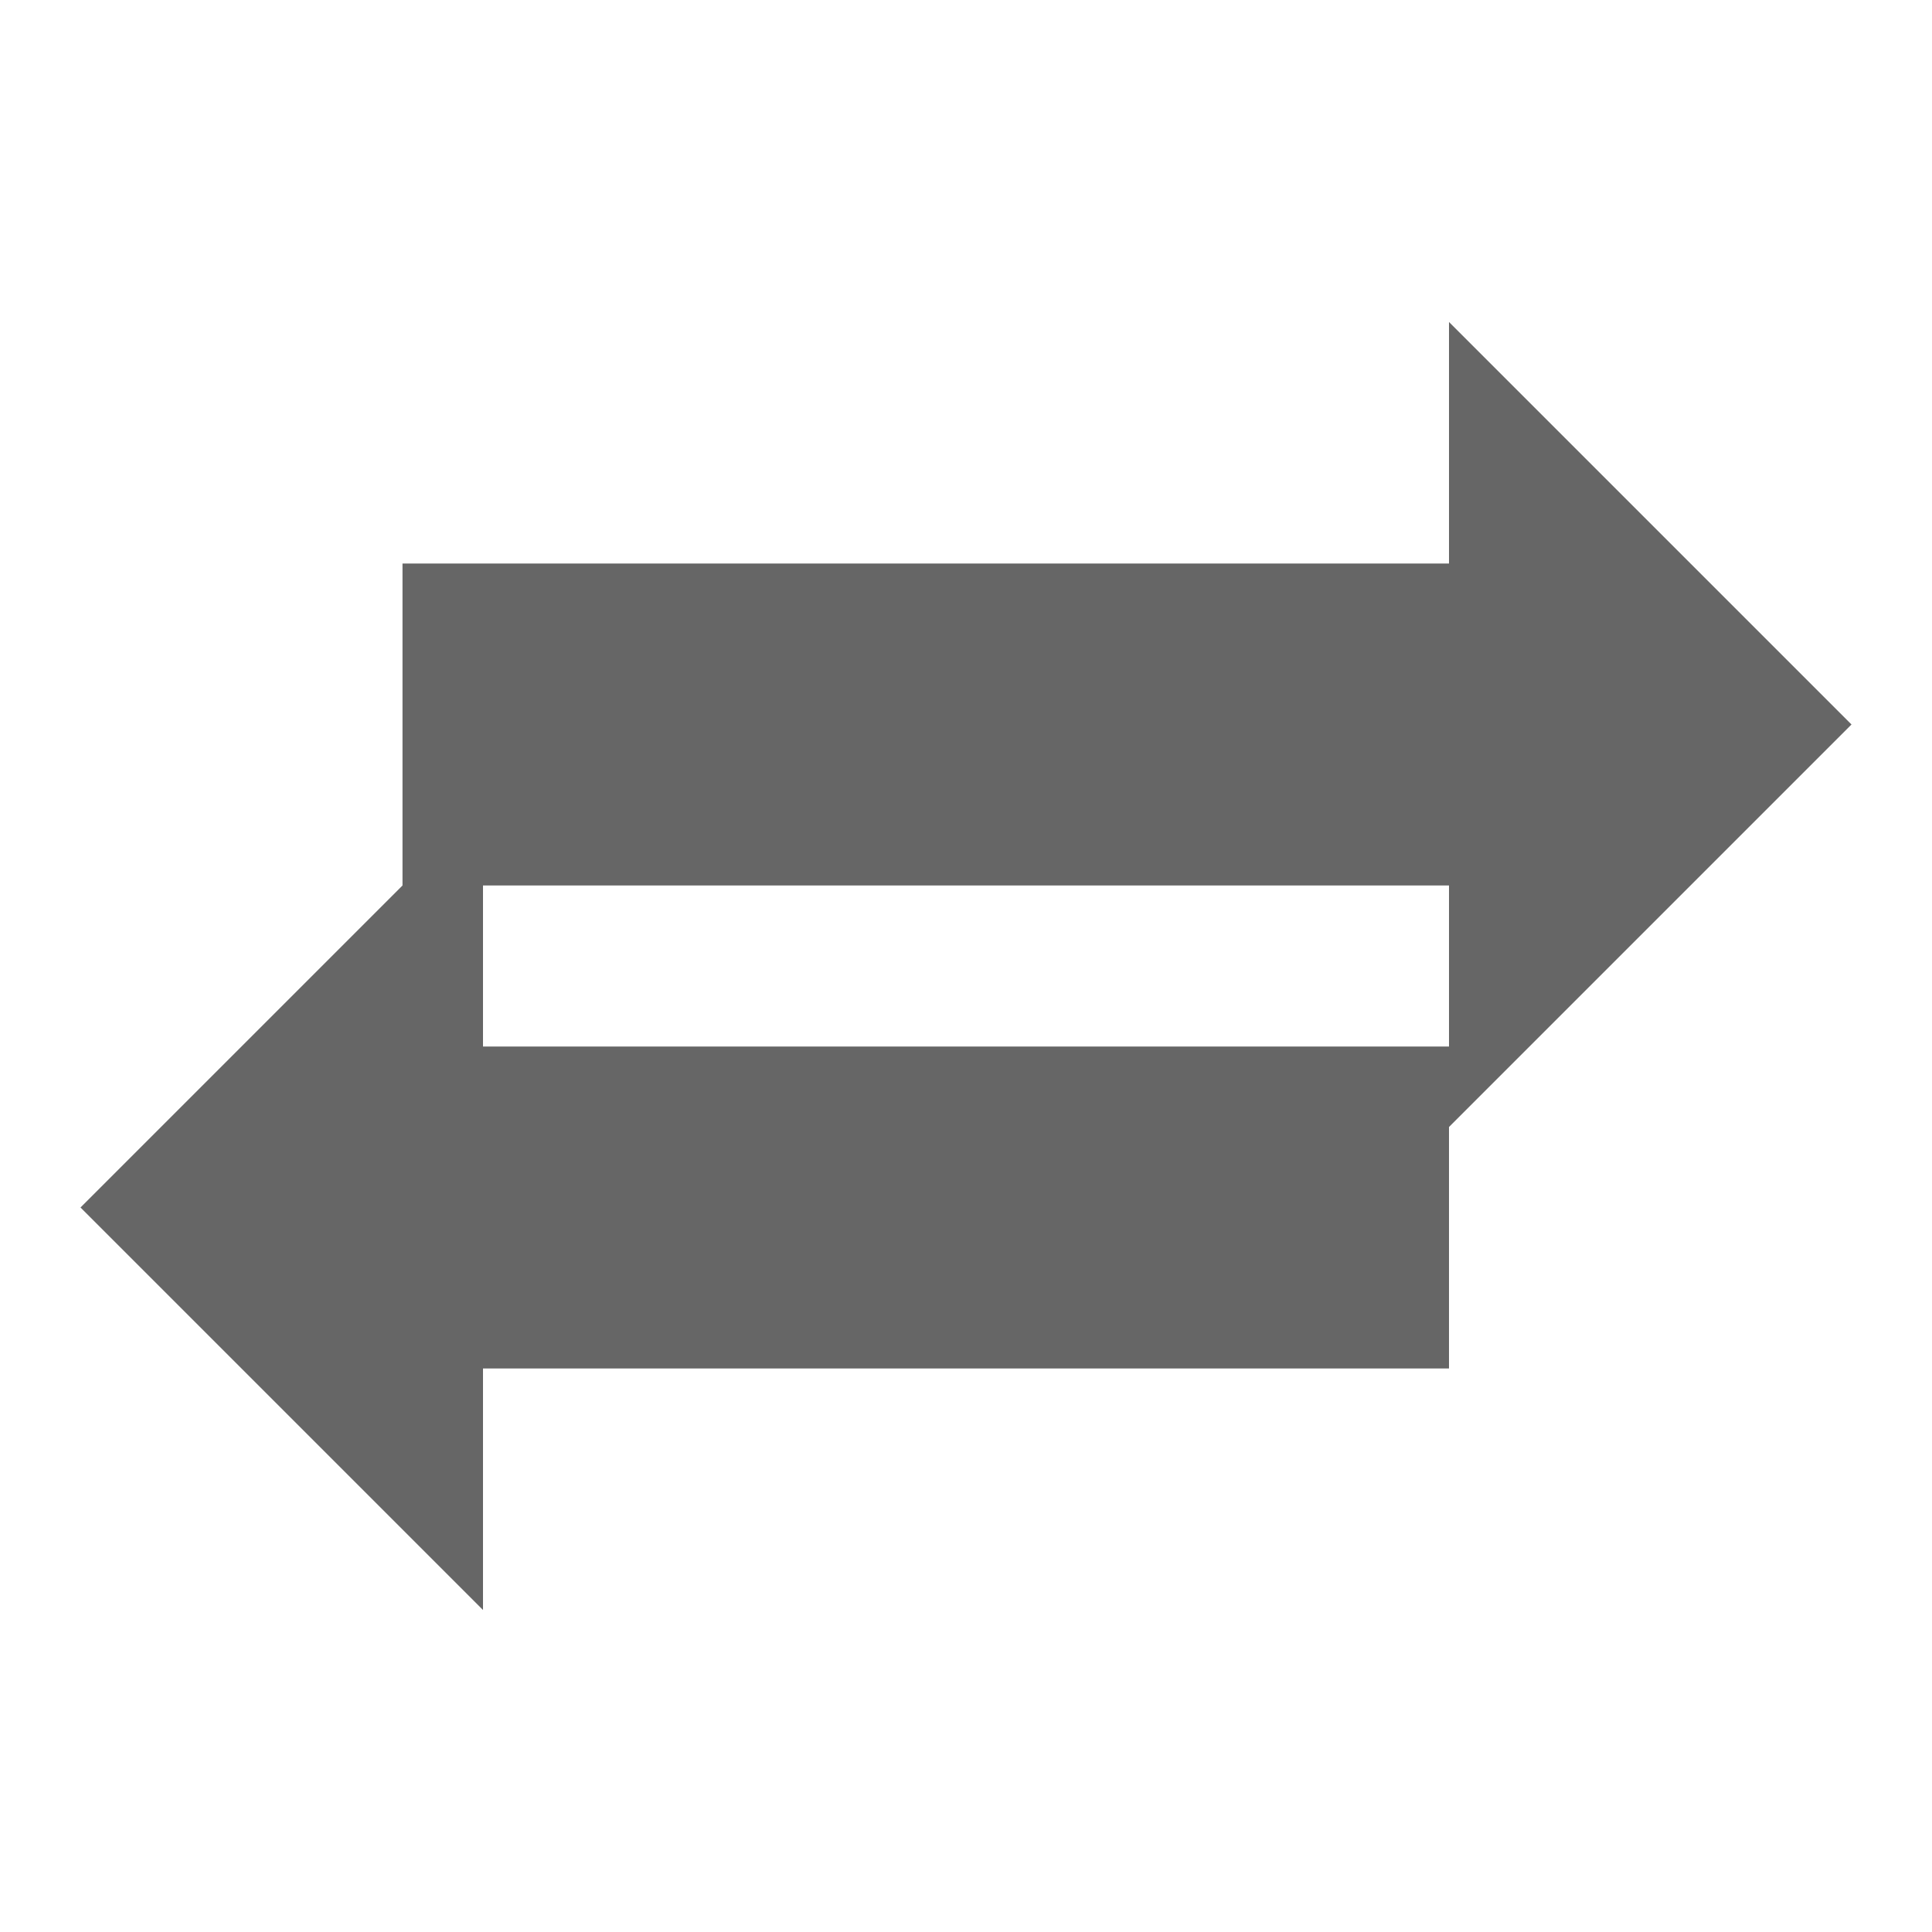
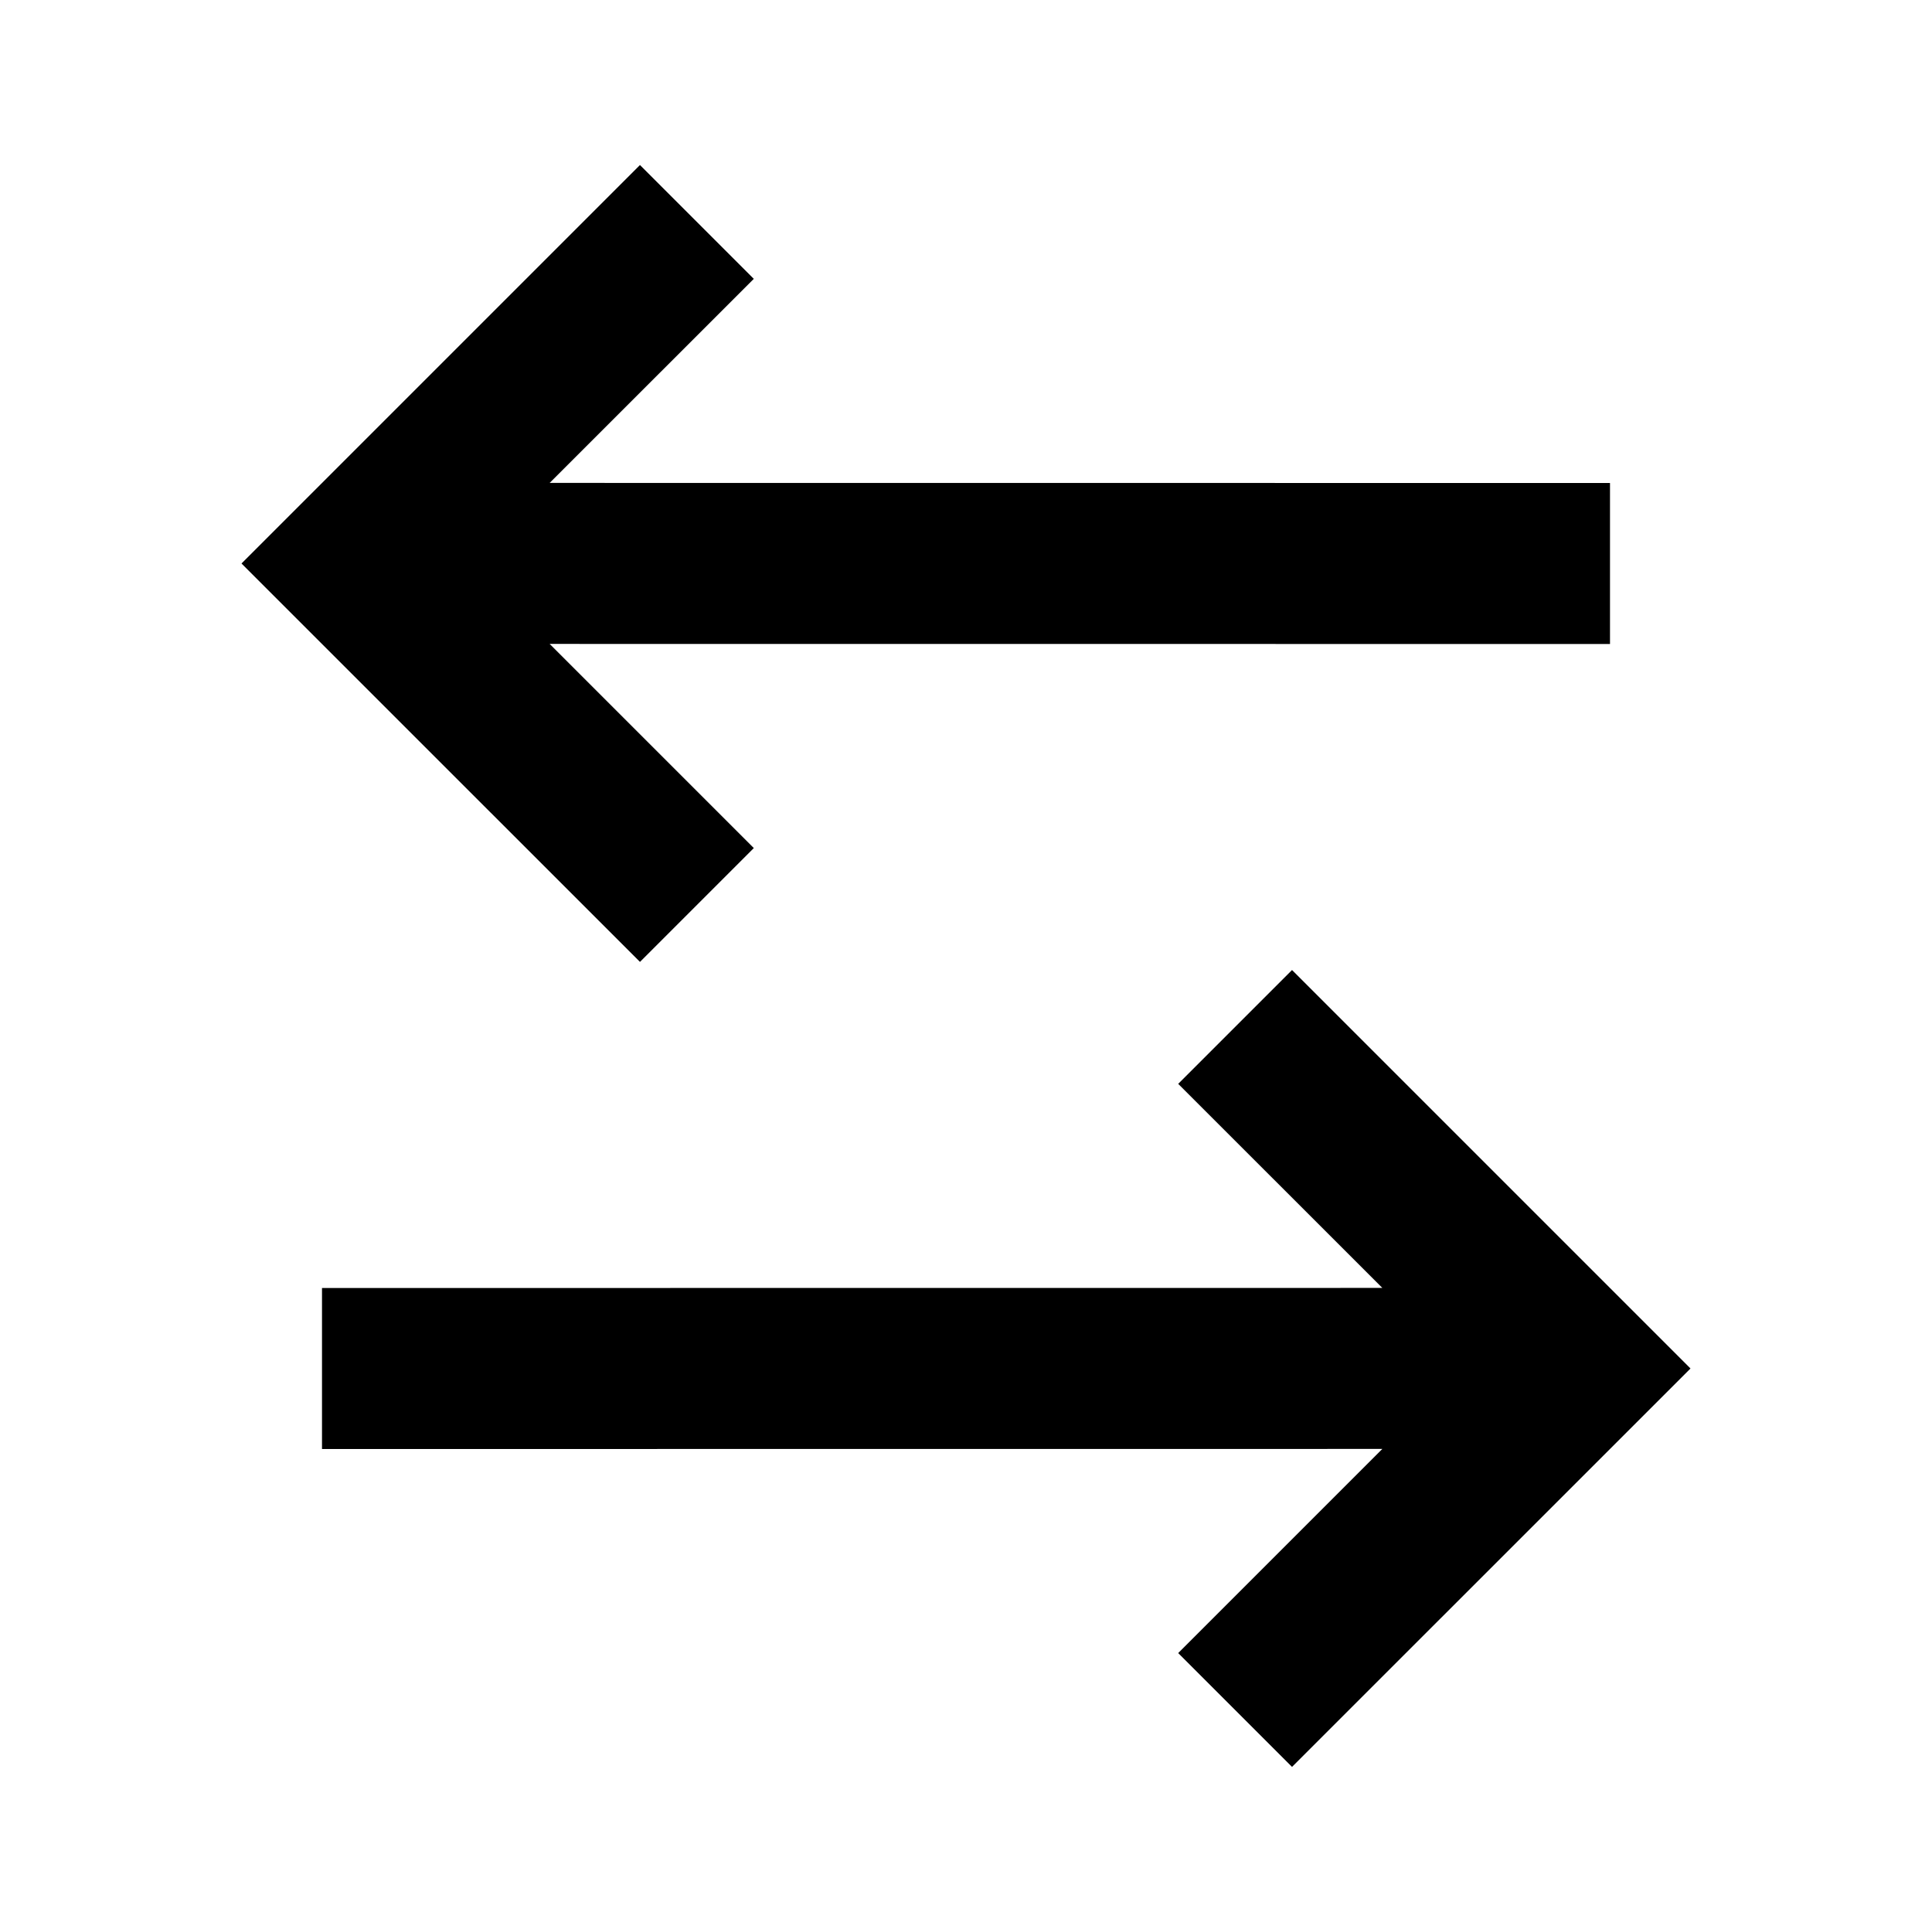
<svg xmlns="http://www.w3.org/2000/svg" viewBox="0 0 24 24" width="24" height="24" fill="currentColor">
-   <path d="M7 7h11V4l5 5-5 5v-3H5V7h2zm10 10H6v3l-5-5 5-5v3h12v4h-1z" fill-opacity="0.6" />
+   <path d="M16.05 12.05L21 17L16.05 21.949L14.636 20.535L17.172 17.999L4 18V16L17.172 15.999L14.636 13.464L16.05 12.05ZM7.95 2.05L9.364 3.464L6.828 5.999L20 6V8L6.828 7.999L9.364 10.535L7.95 11.949L3 7L7.95 2.05Z" />
</svg>
